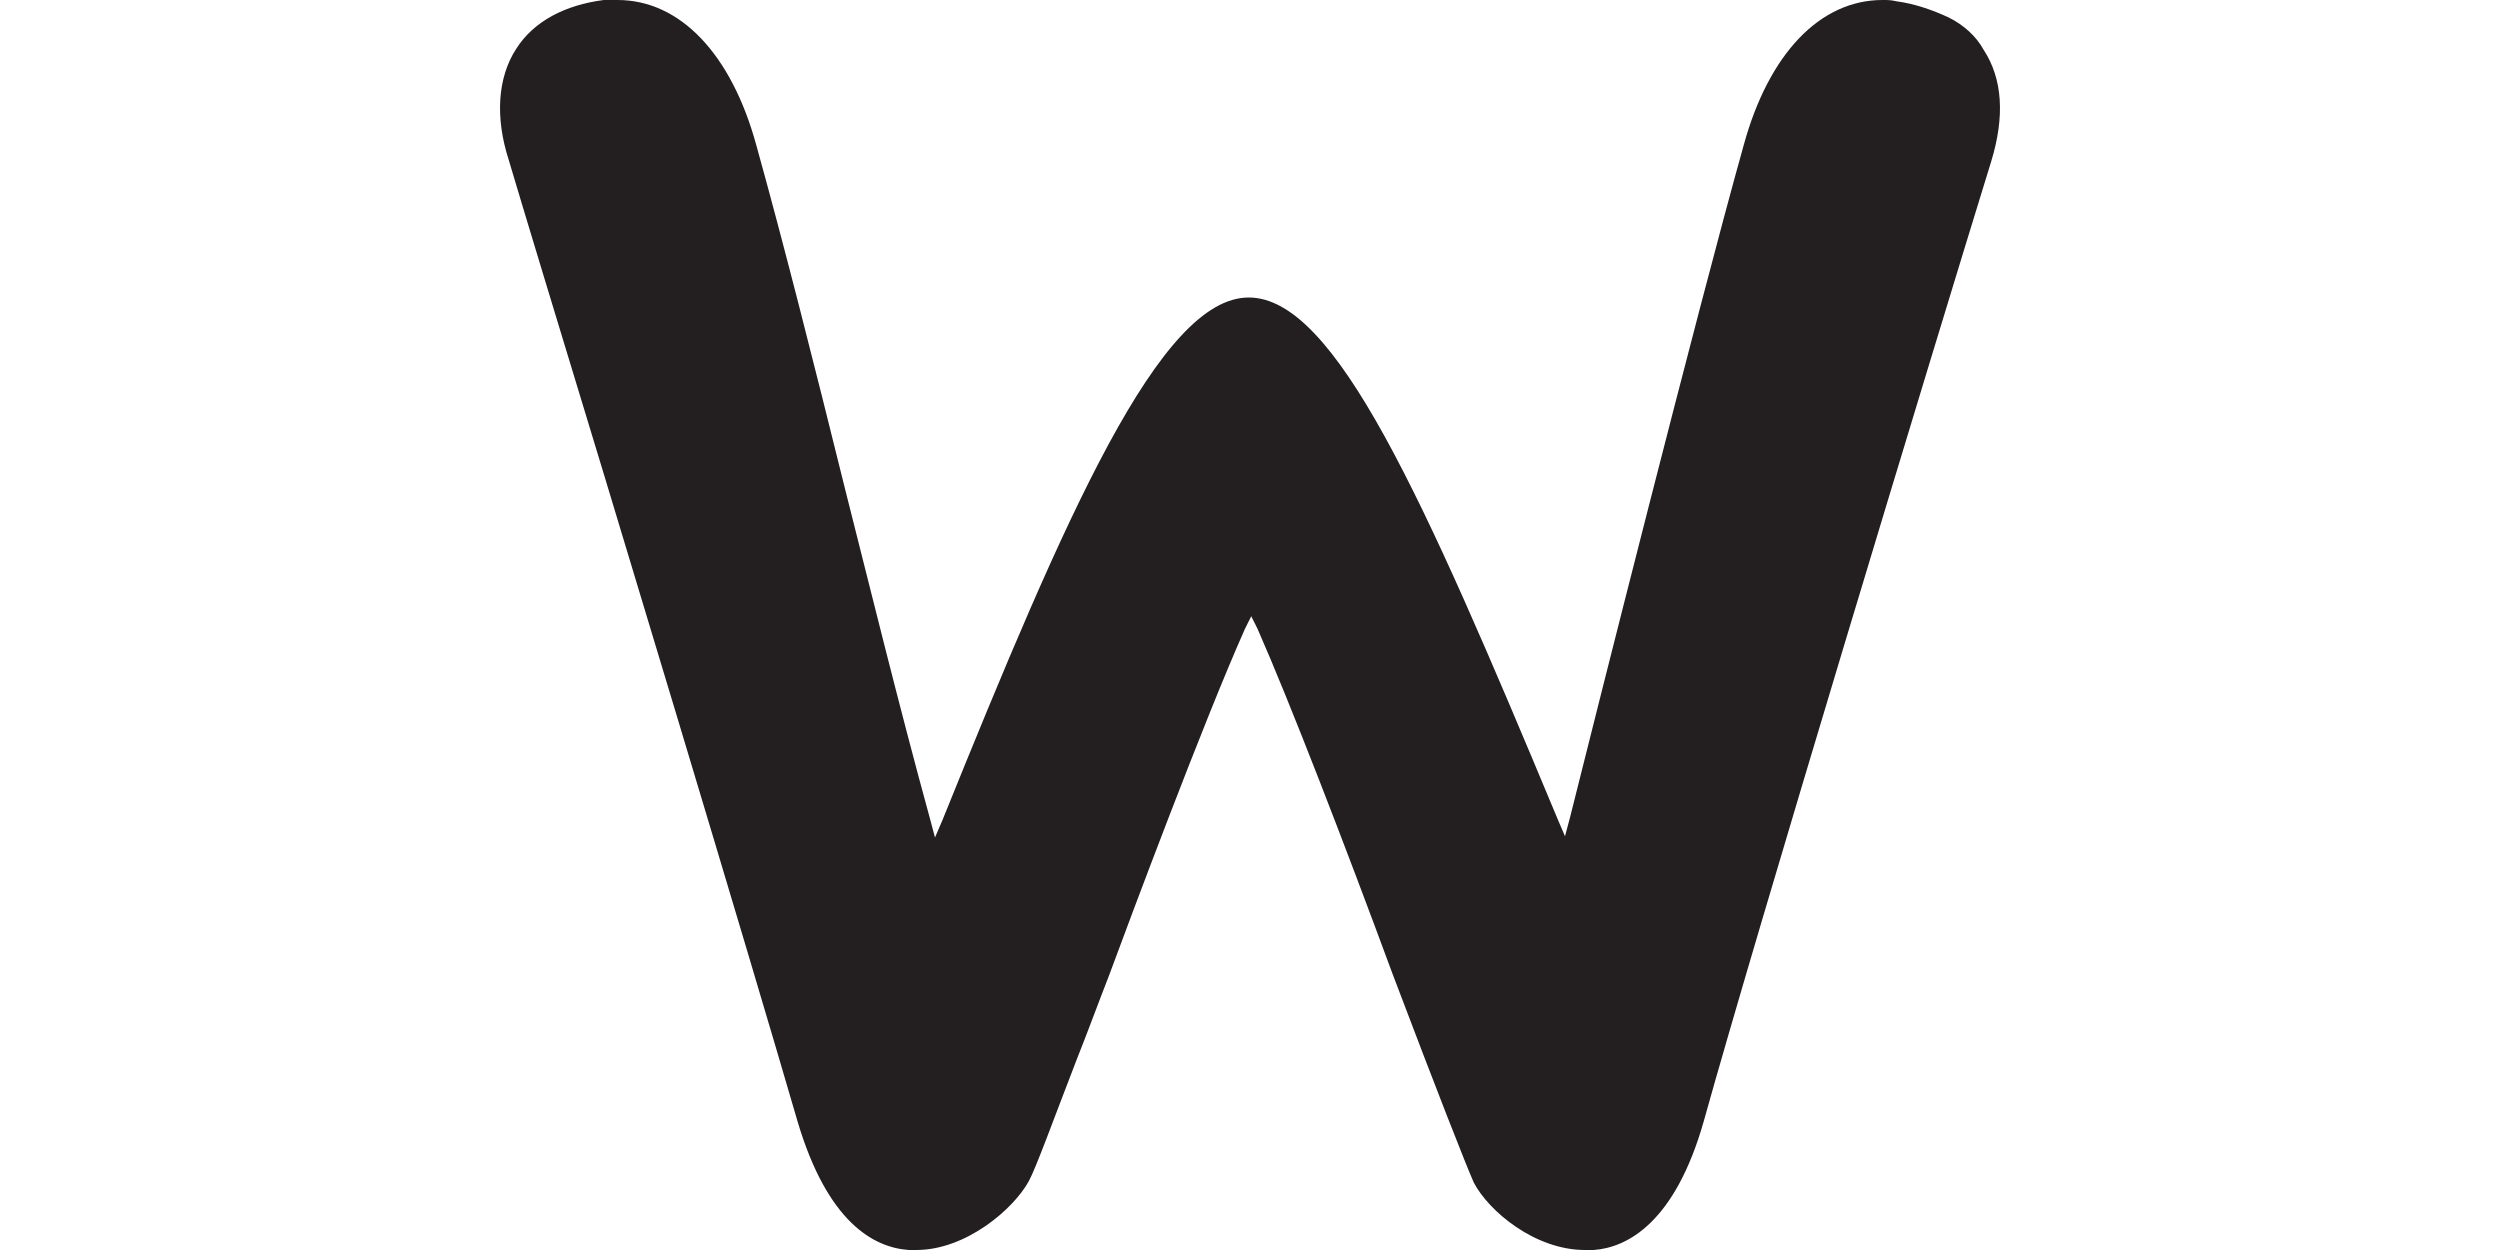
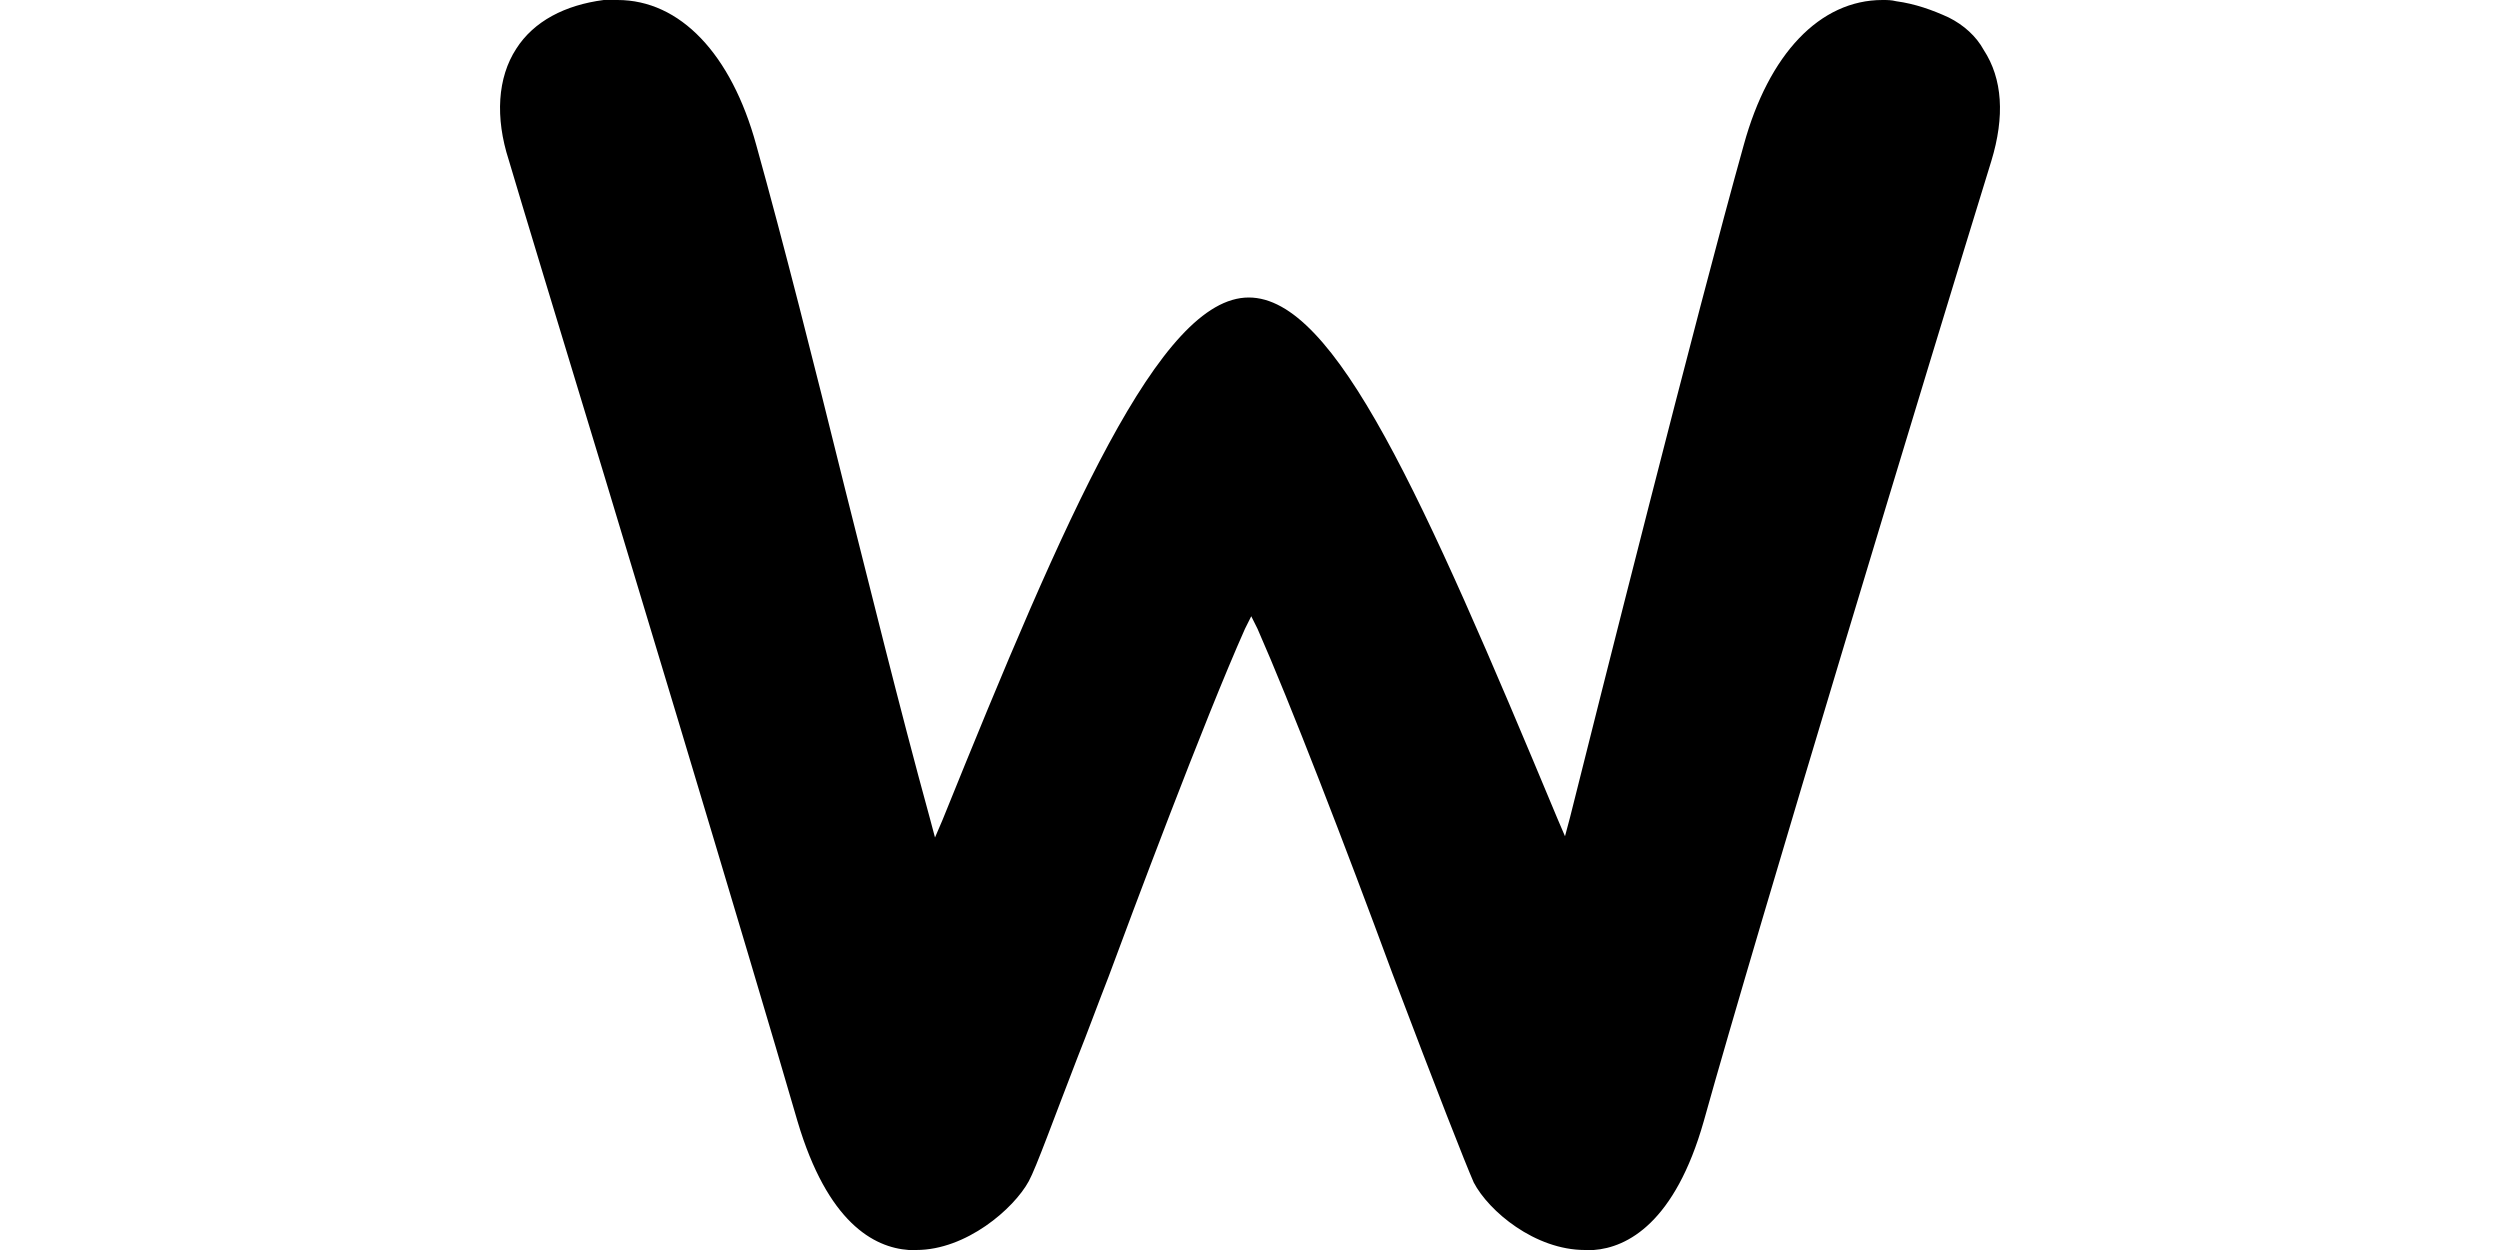
<svg xmlns="http://www.w3.org/2000/svg" version="1.1" id="Layer_2_00000077311966246973505250000014777259671332230572_" x="0px" y="0px" viewBox="-40.0 0.0 200.0 100.0" style="style=&quot;enable-background:new 0 0 200.0 100.0&quot;" xml:space="preserve" width="200.0" height="100.0">
  <style type="text/css">
- 	.st0{fill:#231F20;}
+ 	.st0{fill:#000000;}
</style>
  <g>
    <g>
      <path class="st0" d="M119.3,12.9c-4.6,14.9-18.8,61.7-23,76.8c-2.3,8.1-6.1,10.1-8.8,10.3h-0.7c-4,0-7.7-3.1-8.9-5.4    c-0.7-1.6-2.9-7.2-6.5-16.7c-3.8-10.3-8.2-21.7-10.8-27.6l-0.5-1l-0.5,1c-3.3,7.4-9.2,23.2-10.9,27.8c-0.9,2.3-1.7,4.5-2.5,6.5    c-1.9,4.9-3.3,8.8-3.9,9.9c-1.2,2.2-5,5.5-9,5.5c-0.2,0-0.4,0-0.6,0c-2.8-0.2-6.5-2.2-8.9-10.3C20,76.6,8.9,39.8,3.5,22.1    c-1.3-4.3-2.3-7.6-2.8-9.3c-1.1-3.4-0.9-6.6,0.6-8.9c1.4-2.2,3.9-3.5,7-3.9C8.7,0,9,0,9.4,0c5,0,9.1,4.3,11.1,11.6    c2.2,7.9,4.6,17.4,7.1,27.5c1.9,7.5,4.3,17.3,6.8,26.4l0.4,1.5l0.6-1.4c9.9-24.5,17.4-41.8,24.5-41.8c6.9,0,13.9,15.8,24.7,41.7    l0.6,1.4l0.4-1.5c2-8,10.2-40.6,13.9-53.8c2-7.3,6.1-11.6,11.1-11.6c0.4,0,0.7,0,1.1,0.1c1.5,0.2,2.9,0.7,4.2,1.3    c1.2,0.6,2.2,1.5,2.8,2.6C120.2,6.3,120.4,9.3,119.3,12.9z" />
    </g>
  </g>
</svg>
